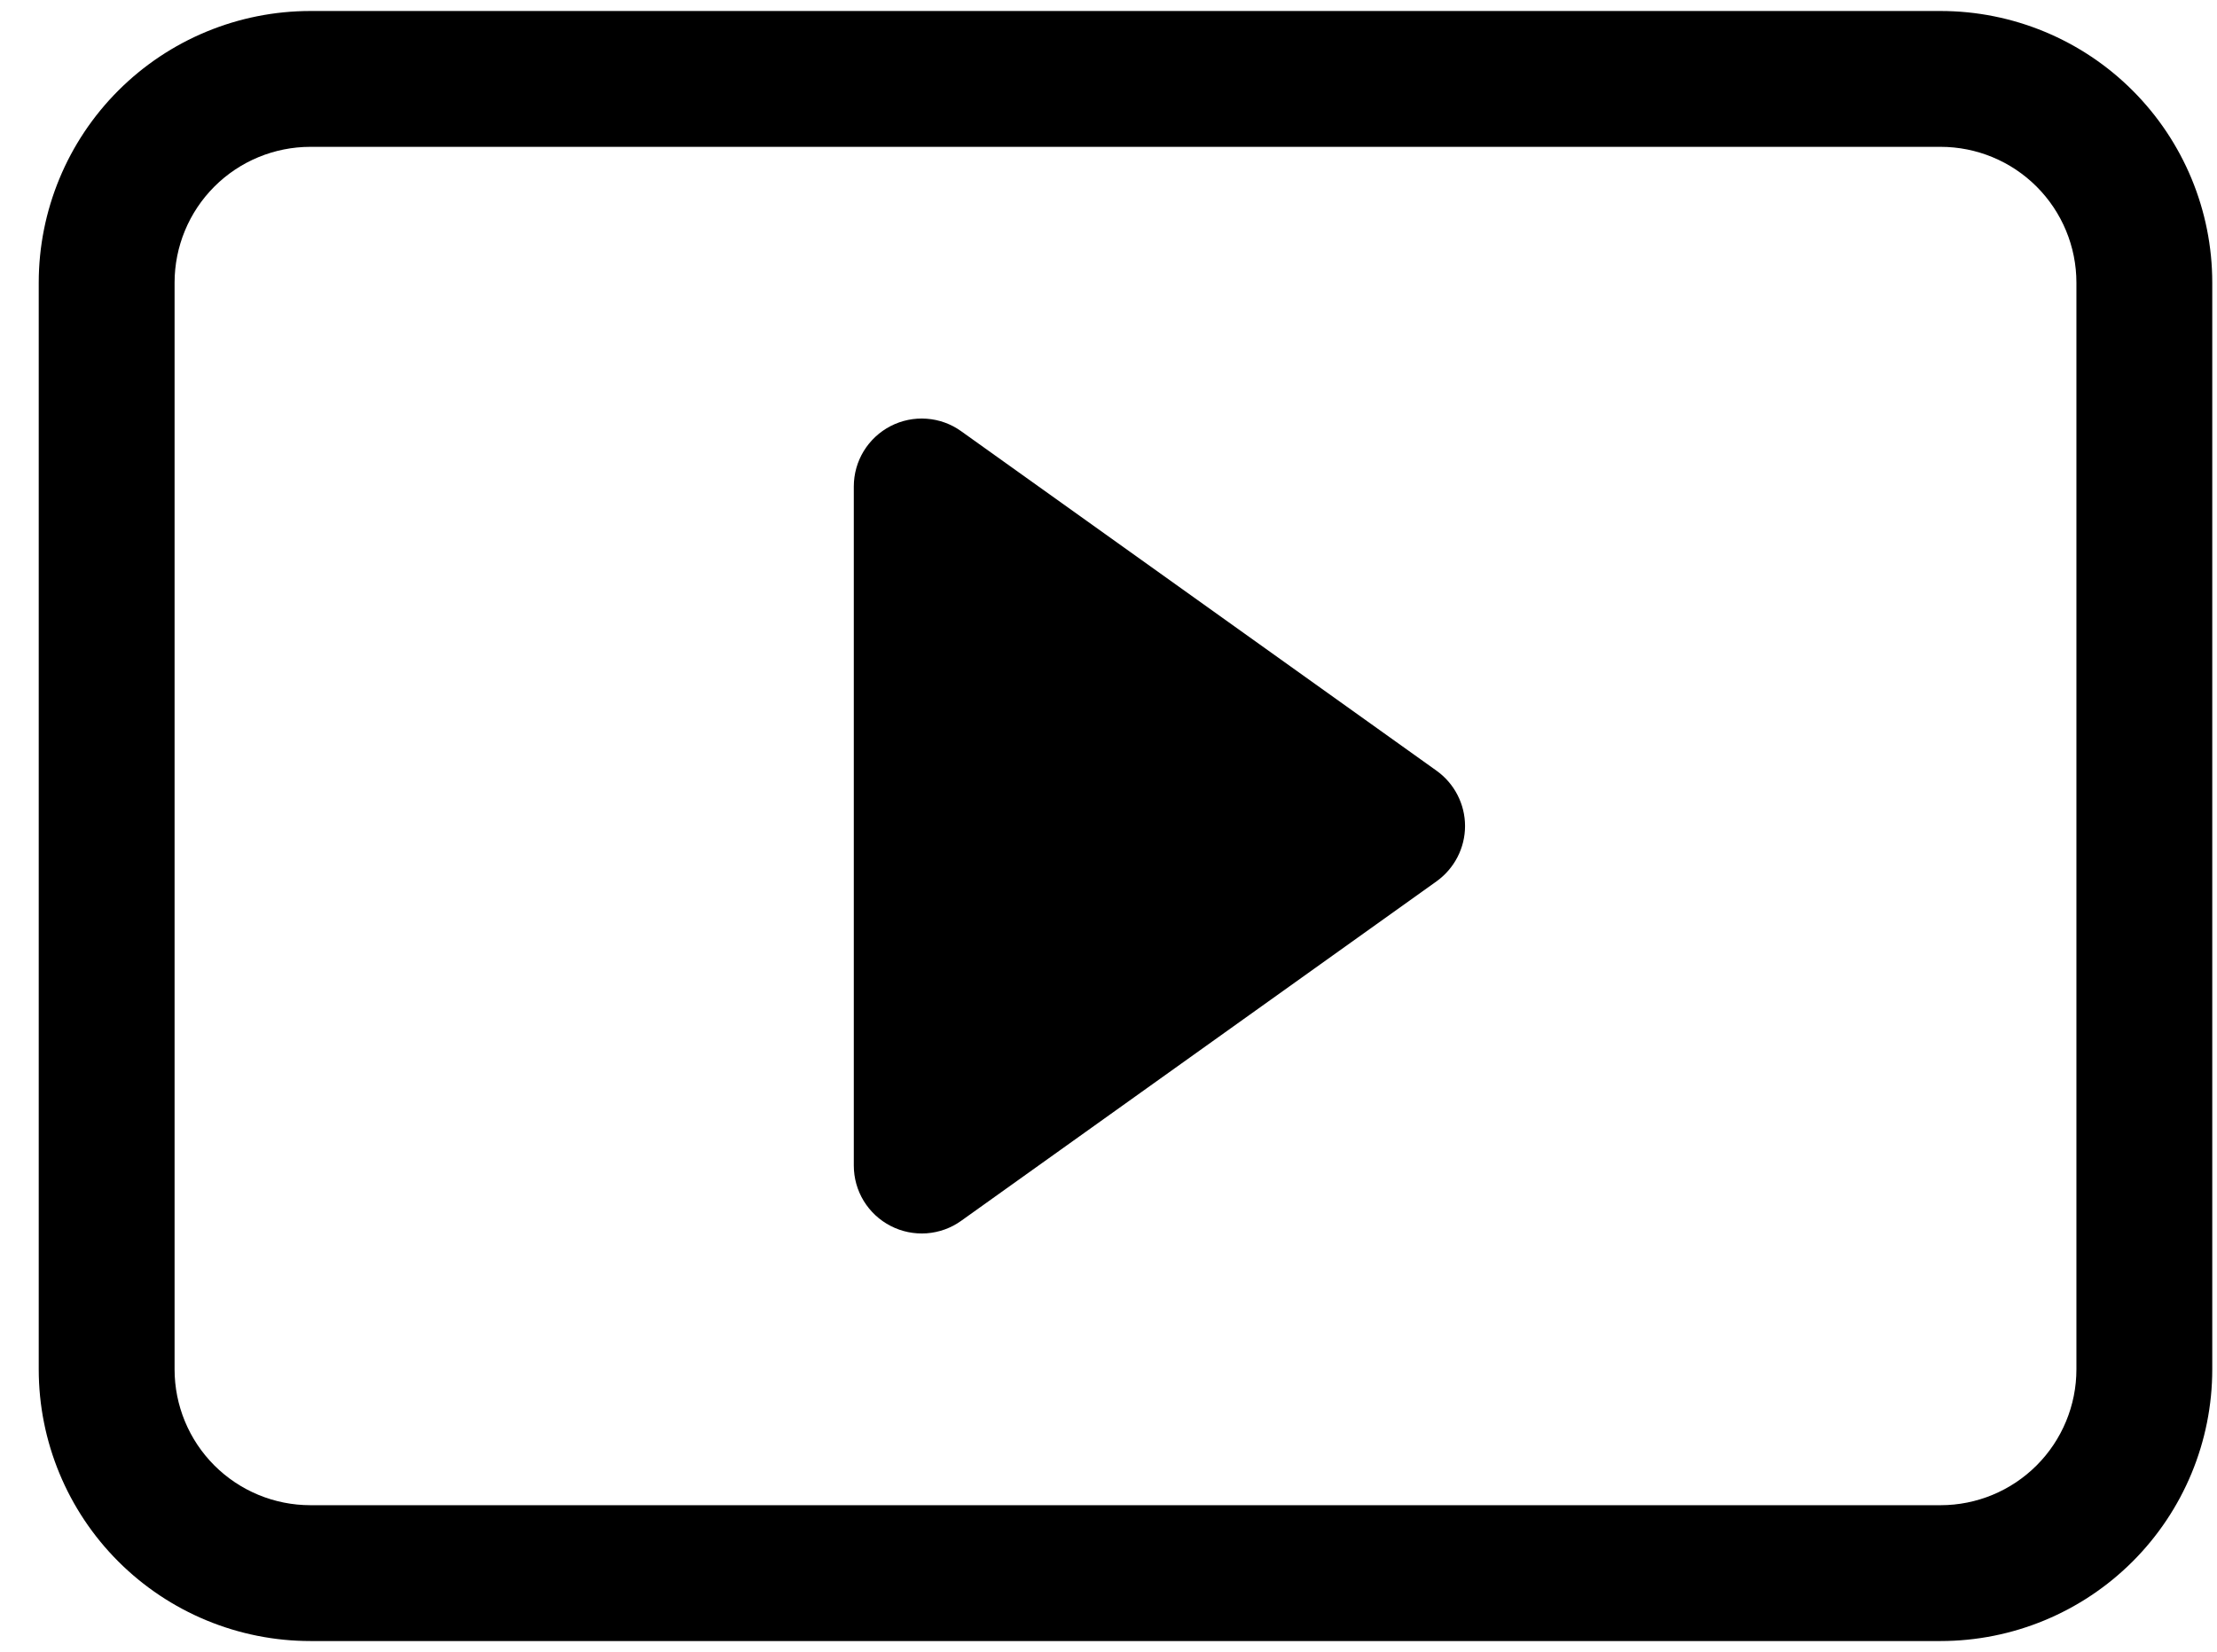
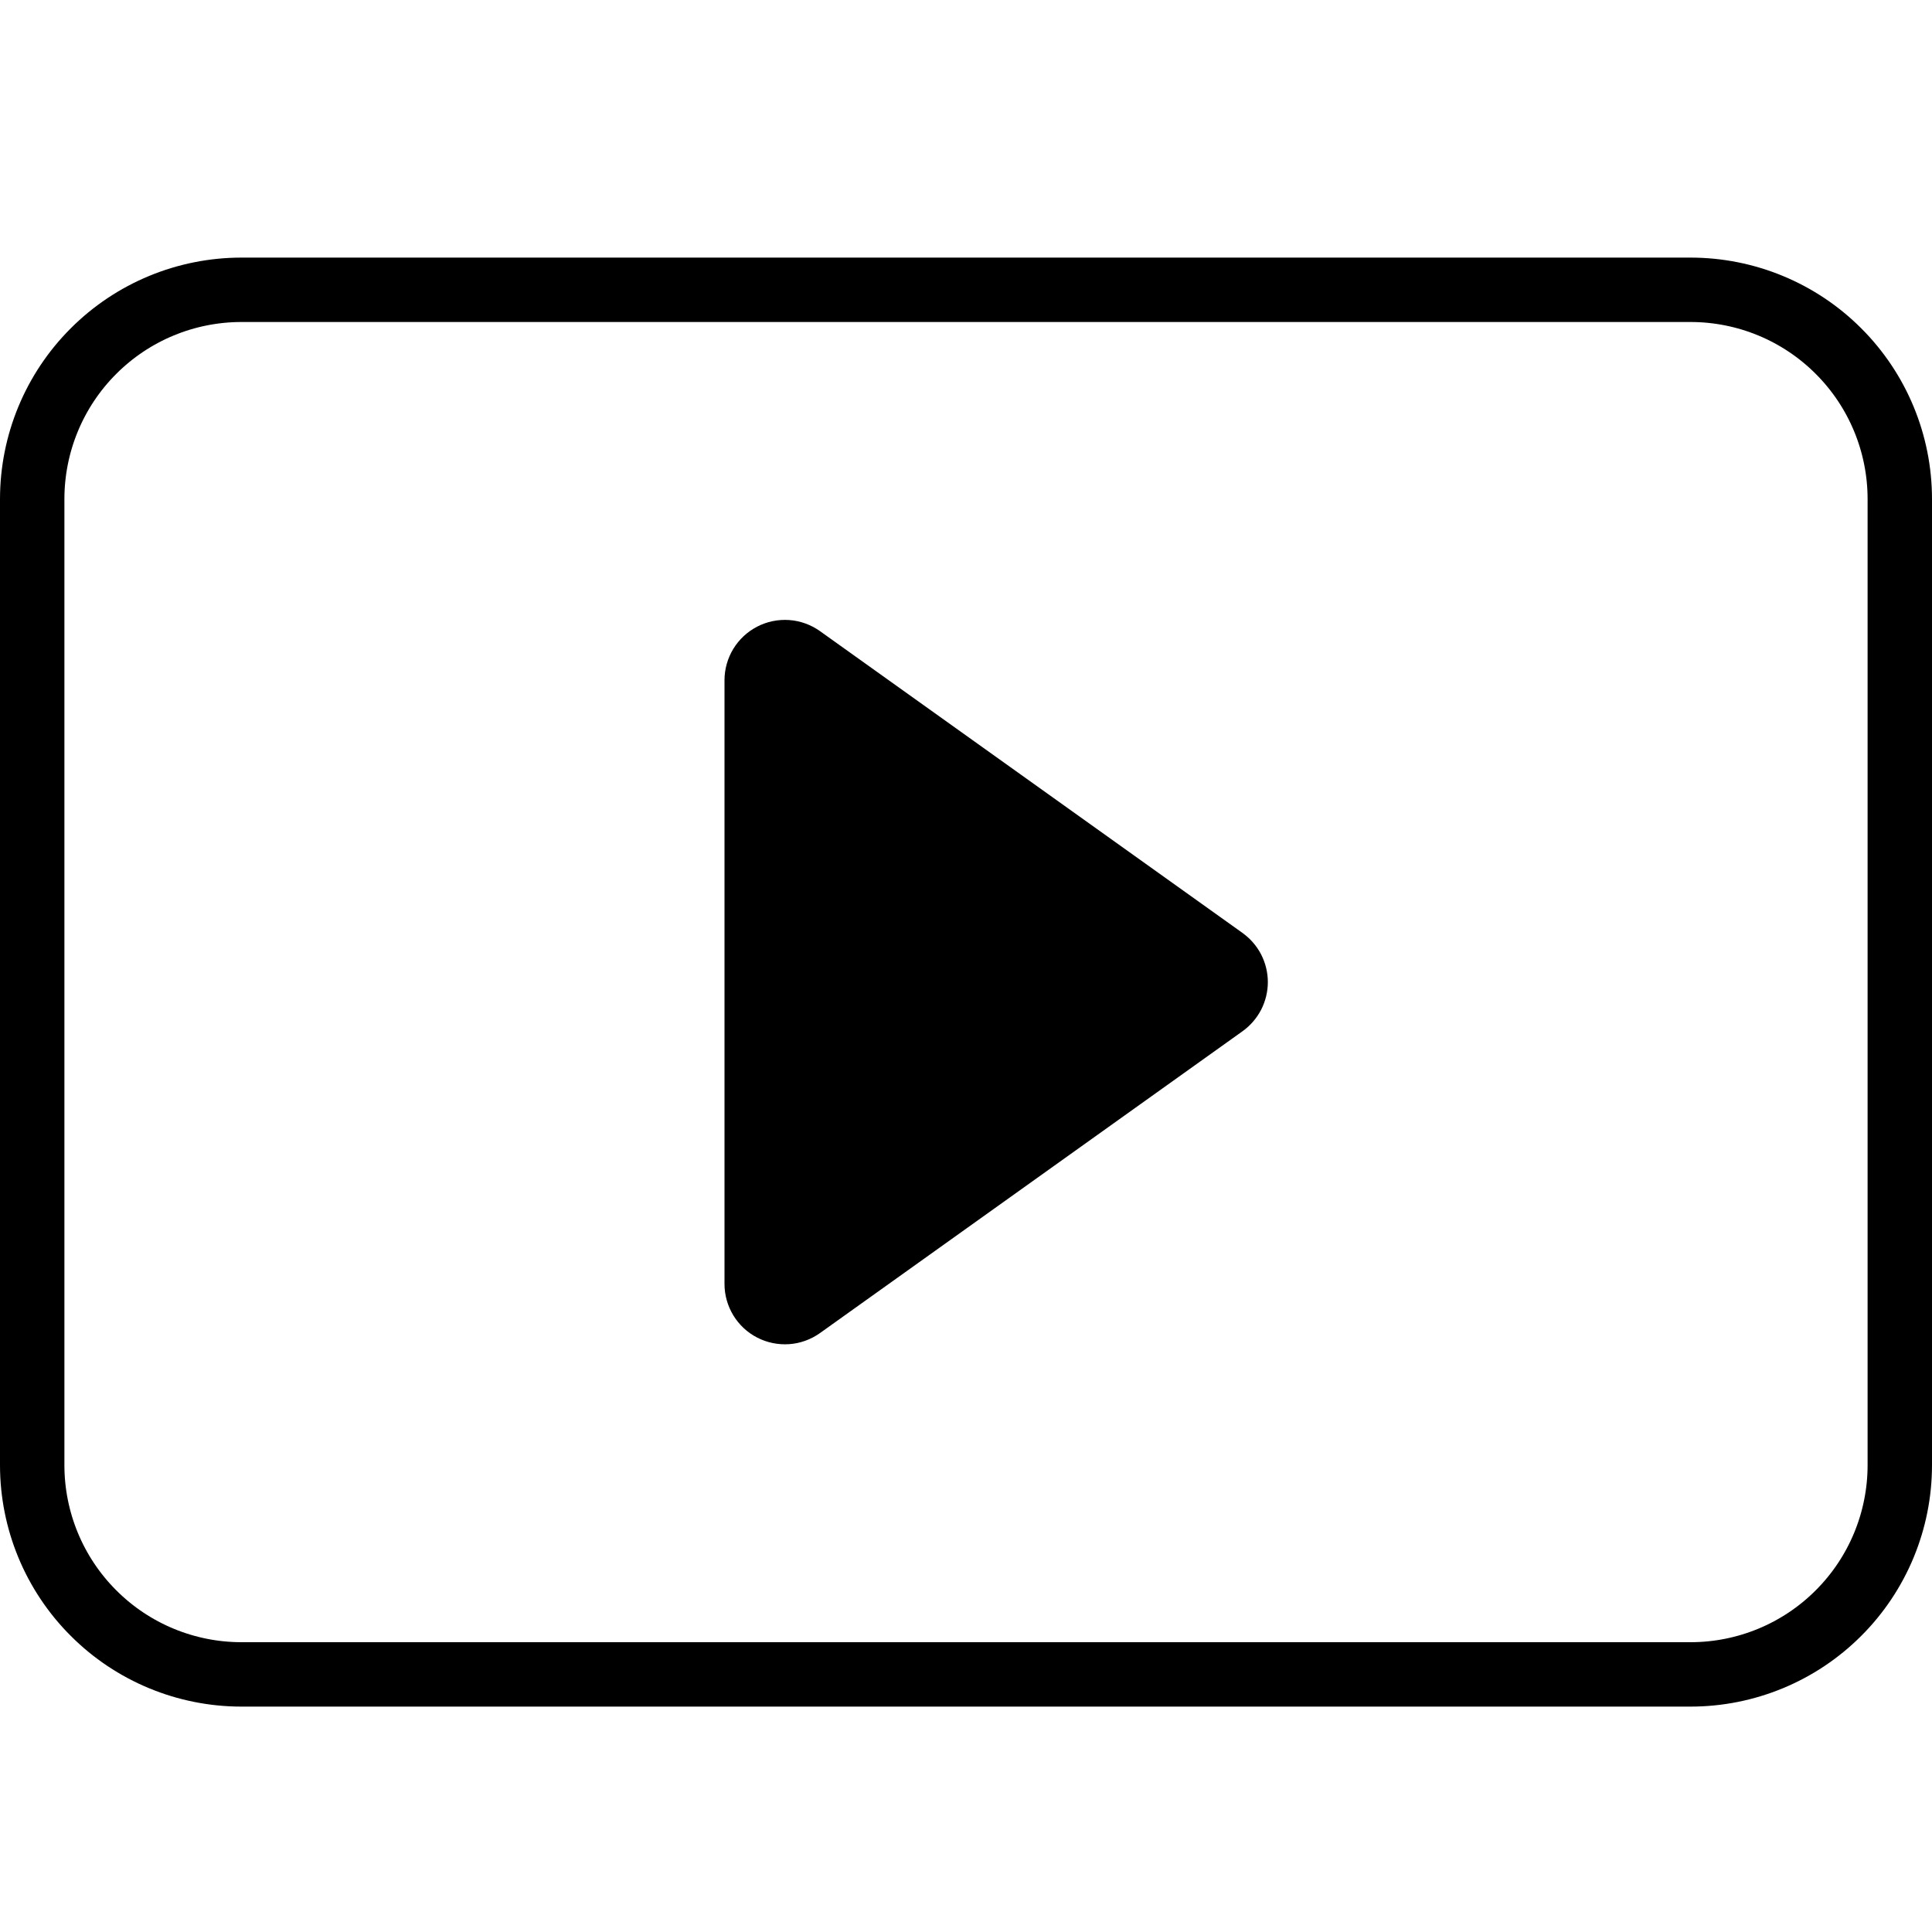
- <svg xmlns="http://www.w3.org/2000/svg" width="51" height="38" viewBox="0 0 51 38" fill="none">
-   <g id="youtubeHolo">
-     <path id="Vector" d="M22.109 9.919C21.876 9.752 21.601 9.653 21.315 9.633C21.029 9.612 20.742 9.671 20.488 9.802C20.233 9.934 20.019 10.133 19.869 10.378C19.72 10.622 19.641 10.904 19.641 11.19V26.815C19.641 27.102 19.72 27.384 19.869 27.628C20.019 27.873 20.233 28.072 20.488 28.203C20.742 28.335 21.029 28.393 21.315 28.373C21.601 28.352 21.876 28.254 22.109 28.087L33.047 20.275C33.249 20.13 33.414 19.939 33.528 19.718C33.642 19.497 33.702 19.252 33.702 19.003C33.702 18.754 33.642 18.509 33.528 18.288C33.414 18.066 33.249 17.876 33.047 17.731L22.109 9.919Z" fill="black" />
-     <path id="Vector_2" d="M0.891 6.503C0.891 4.845 1.549 3.256 2.721 2.084C3.893 0.911 5.483 0.253 7.141 0.253H44.641C46.298 0.253 47.888 0.911 49.06 2.084C50.232 3.256 50.891 4.845 50.891 6.503V31.503C50.891 33.16 50.232 34.75 49.06 35.922C47.888 37.094 46.298 37.753 44.641 37.753H7.141C5.483 37.753 3.893 37.094 2.721 35.922C1.549 34.75 0.891 33.16 0.891 31.503V6.503ZM47.766 6.503C47.766 5.674 47.436 4.879 46.85 4.293C46.264 3.707 45.469 3.378 44.641 3.378H7.141C6.312 3.378 5.517 3.707 4.931 4.293C4.345 4.879 4.016 5.674 4.016 6.503V31.503C4.016 32.332 4.345 33.127 4.931 33.713C5.517 34.299 6.312 34.628 7.141 34.628H44.641C45.469 34.628 46.264 34.299 46.85 33.713C47.436 33.127 47.766 32.332 47.766 31.503V6.503Z" fill="black" />
-   </g>
+ <svg xmlns="http://www.w3.org/2000/svg" width="30" height="30" viewBox="0 0 30 30" fill="none">
+   <path d="M12.731 9.799C12.591 9.7 12.426 9.64 12.255 9.628C12.083 9.616 11.911 9.651 11.758 9.73C11.605 9.809 11.477 9.928 11.387 10.075C11.298 10.222 11.25 10.39 11.25 10.562V19.938C11.25 20.11 11.298 20.278 11.387 20.425C11.477 20.572 11.605 20.692 11.758 20.77C11.911 20.849 12.083 20.884 12.255 20.872C12.426 20.86 12.591 20.8 12.731 20.701L19.294 16.013C19.415 15.926 19.514 15.812 19.583 15.679C19.651 15.546 19.687 15.399 19.687 15.25C19.687 15.101 19.651 14.954 19.583 14.821C19.514 14.688 19.415 14.574 19.294 14.487L12.731 9.799Z" fill="black" />
+   <path d="M0.5 7.75C0.5 6.888 0.842 6.061 1.452 5.452C2.061 4.842 2.888 4.5 3.75 4.5H26.25C27.112 4.5 27.939 4.842 28.548 5.452C29.158 6.061 29.5 6.888 29.5 7.75V22.75C29.5 23.612 29.158 24.439 28.548 25.048C27.939 25.658 27.112 26 26.25 26H3.75C2.888 26 2.061 25.658 1.452 25.048C0.842 24.439 0.5 23.612 0.5 22.75V7.75Z" stroke="black" />
</svg>
